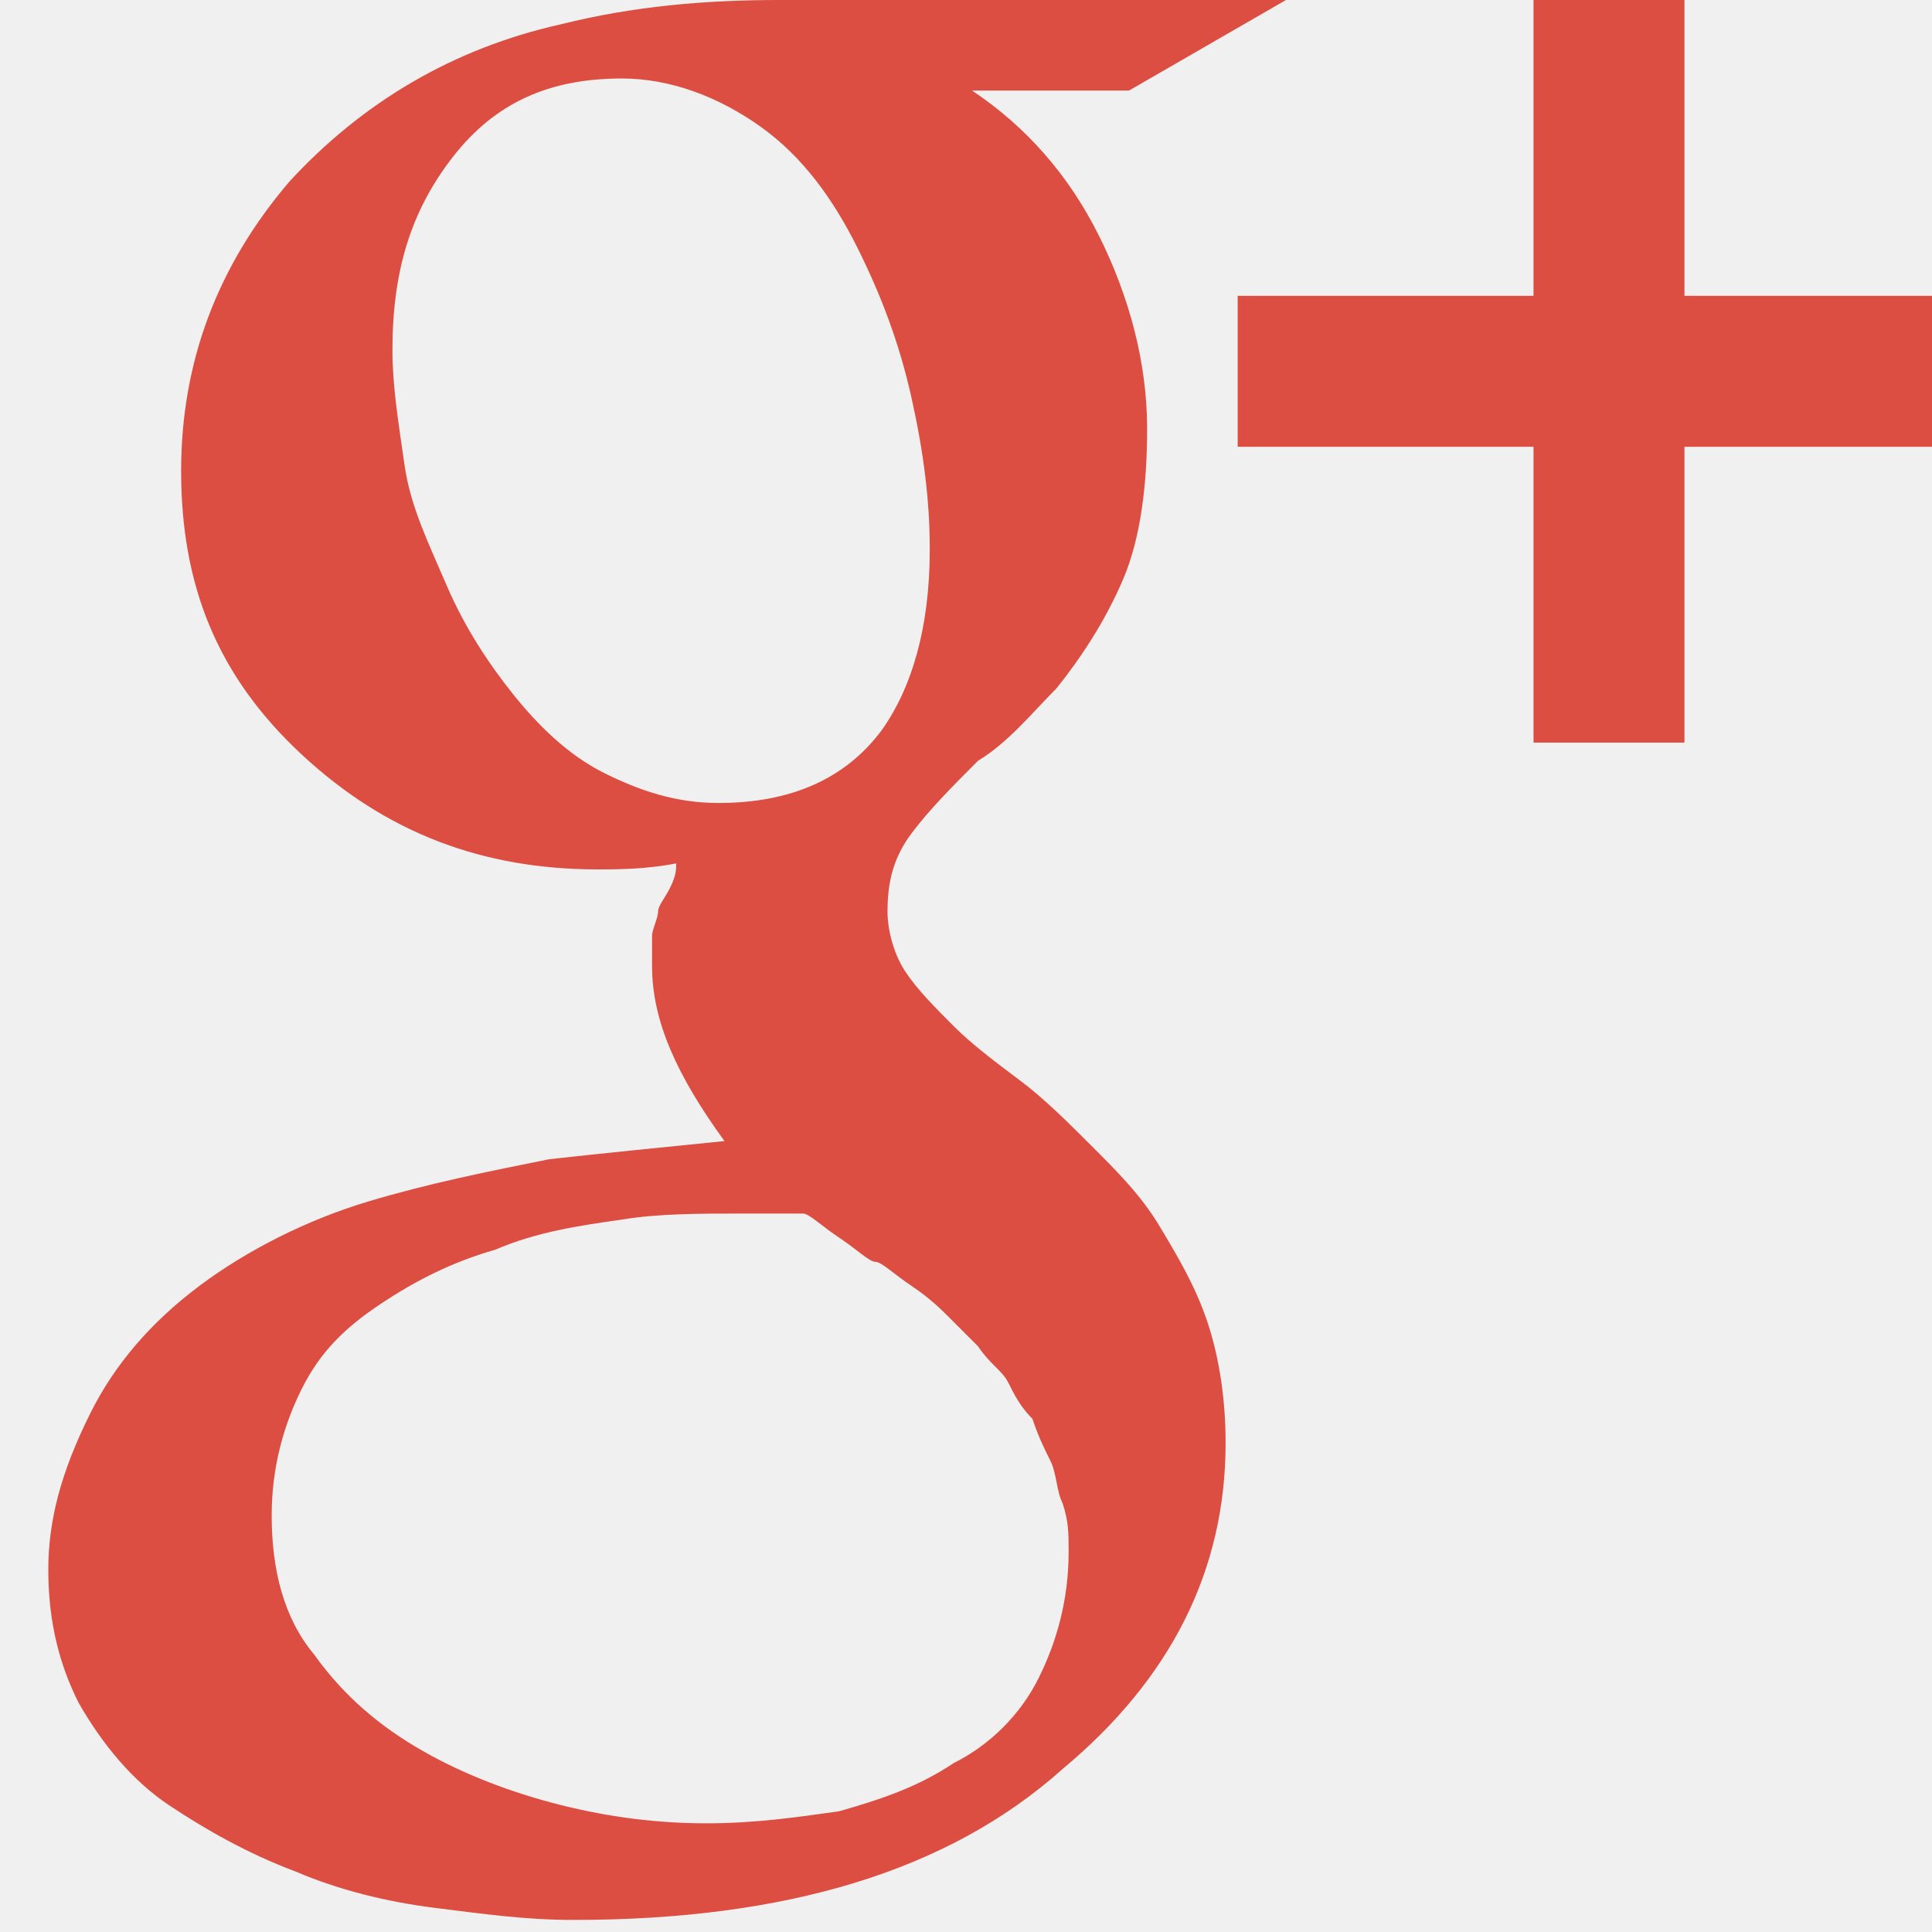
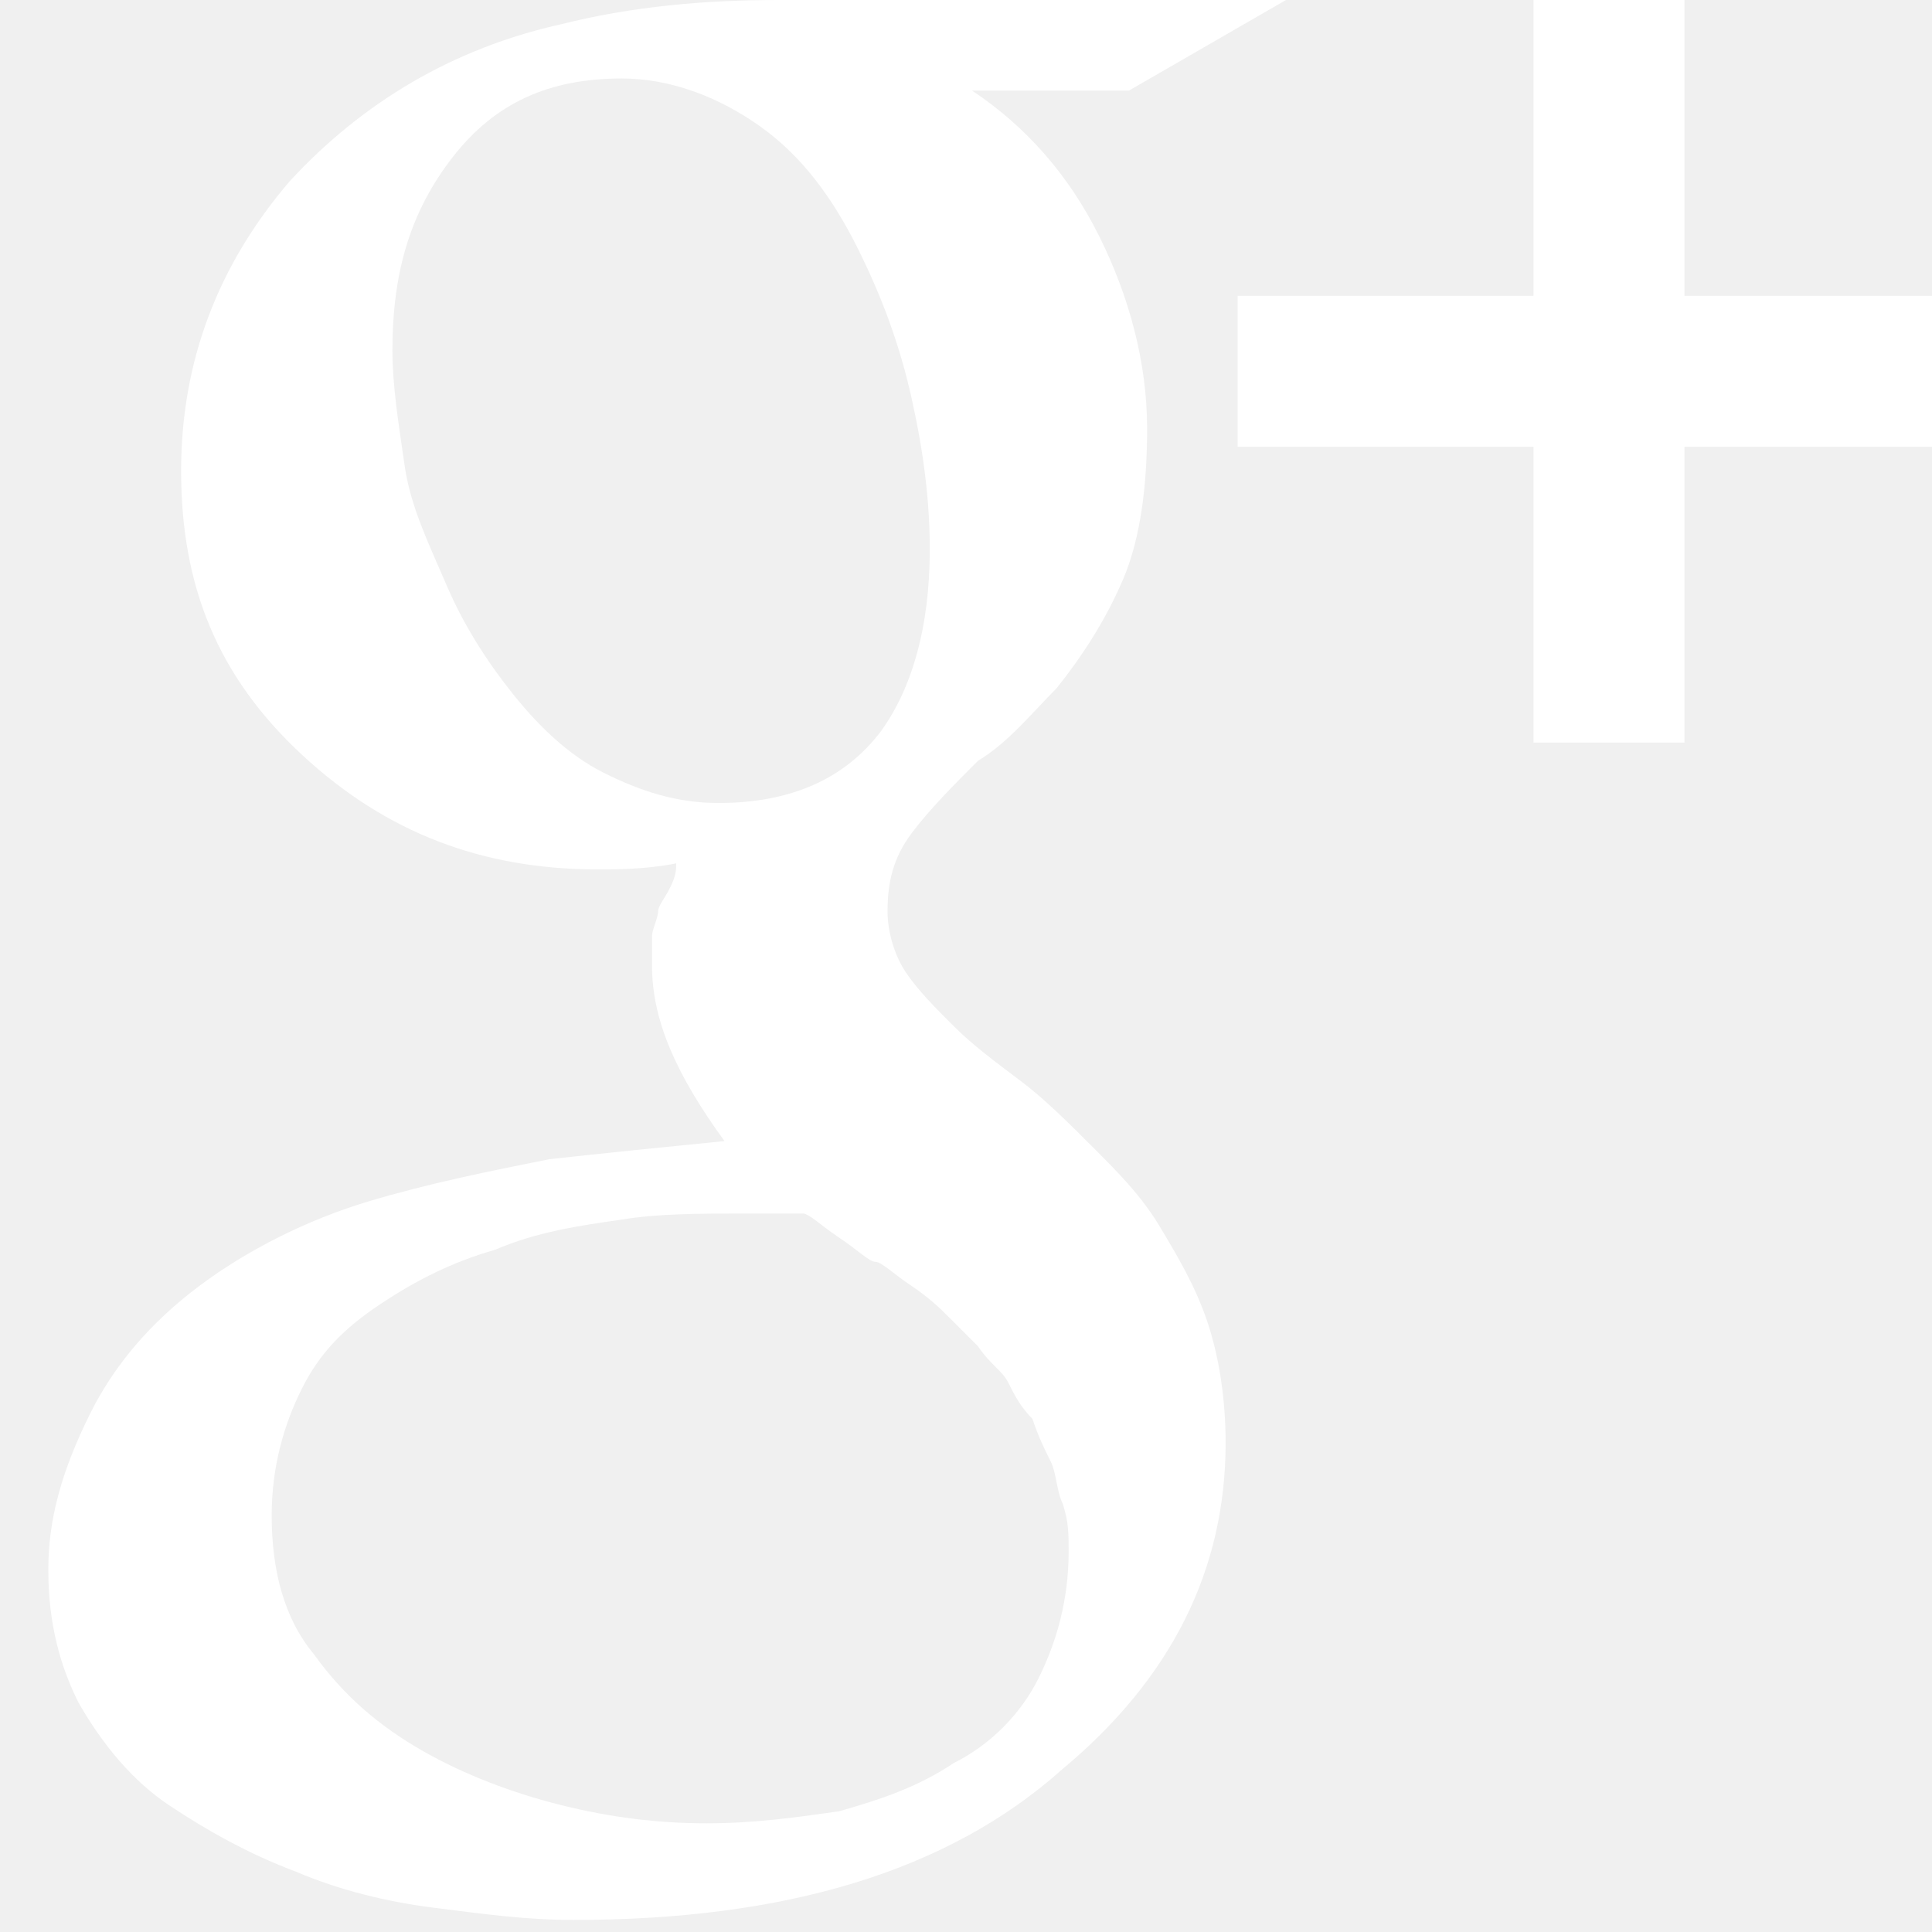
<svg xmlns="http://www.w3.org/2000/svg" version="1.1" id="Layer_1" x="0px" y="0px" viewBox="0 0 32 32" style="enable-background:new 0 0 32 32;" xml:space="preserve">
-   <path fill="#dc4e41" d="M17.7,25.7c0-0.3,0-0.5-0.1-0.8c-0.1-0.2-0.1-0.5-0.2-0.7c-0.1-0.2-0.2-0.4-0.3-0.7c-0.2-0.2-0.3-0.4-0.4-0.6  c-0.1-0.2-0.3-0.3-0.5-0.6c-0.2-0.2-0.4-0.4-0.5-0.5c-0.1-0.1-0.3-0.3-0.6-0.5c-0.3-0.2-0.5-0.4-0.6-0.4s-0.3-0.2-0.6-0.4  c-0.3-0.2-0.5-0.4-0.6-0.4c-0.2,0-0.5,0-1,0c-0.7,0-1.4,0-2,0.1c-0.7,0.1-1.4,0.2-2.1,0.5c-0.7,0.2-1.3,0.5-1.9,0.9s-1,0.8-1.3,1.4  c-0.3,0.6-0.5,1.3-0.5,2.1c0,0.9,0.2,1.7,0.7,2.3c0.5,0.7,1.1,1.2,1.8,1.6s1.5,0.7,2.3,0.9s1.6,0.3,2.4,0.3c0.8,0,1.5-0.1,2.2-0.2  c0.7-0.2,1.3-0.4,1.9-0.8c0.6-0.3,1.1-0.8,1.4-1.4C17.5,27.2,17.7,26.5,17.7,25.7z M15.4,9.1c0-0.8-0.1-1.6-0.3-2.5  c-0.2-0.9-0.5-1.7-0.9-2.5c-0.4-0.8-0.9-1.5-1.6-2c-0.7-0.5-1.5-0.8-2.3-0.8c-1.2,0-2.1,0.4-2.8,1.3c-0.7,0.9-1,1.9-1,3.2  c0,0.6,0.1,1.2,0.2,1.9c0.1,0.7,0.4,1.3,0.7,2c0.3,0.7,0.7,1.3,1.1,1.8c0.4,0.5,0.9,1,1.5,1.3c0.6,0.3,1.2,0.5,1.9,0.5  c1.2,0,2.1-0.4,2.7-1.2C15.1,11.4,15.4,10.4,15.4,9.1z M12.9,0h8.4l-2.6,1.5h-2.6c0.9,0.6,1.6,1.4,2.1,2.4s0.8,2.1,0.8,3.2  c0,0.9-0.1,1.8-0.4,2.5c-0.3,0.7-0.7,1.3-1.1,1.8c-0.4,0.4-0.8,0.9-1.3,1.2c-0.4,0.4-0.8,0.8-1.1,1.2c-0.3,0.4-0.4,0.8-0.4,1.3  c0,0.3,0.1,0.7,0.3,1c0.2,0.3,0.5,0.6,0.8,0.9c0.3,0.3,0.7,0.6,1.1,0.9c0.4,0.3,0.8,0.7,1.2,1.1c0.4,0.4,0.8,0.8,1.1,1.3  c0.3,0.5,0.6,1,0.8,1.6c0.2,0.6,0.3,1.3,0.3,2c0,2.1-0.9,3.9-2.7,5.4c-1.9,1.7-4.6,2.5-8.1,2.5c-0.8,0-1.5-0.1-2.3-0.2  c-0.8-0.1-1.6-0.3-2.3-0.6c-0.8-0.3-1.5-0.7-2.1-1.1c-0.6-0.4-1.1-1-1.5-1.7C1,27.6,0.8,26.9,0.8,26c0-0.8,0.2-1.6,0.7-2.6  c0.4-0.8,1-1.5,1.8-2.1c0.8-0.6,1.8-1.1,2.8-1.4c1-0.3,2-0.5,3-0.7c0.9-0.1,1.9-0.2,2.9-0.3c-0.8-1.1-1.2-2-1.2-2.9  c0-0.2,0-0.3,0-0.5c0-0.1,0.1-0.3,0.1-0.4c0-0.1,0.1-0.2,0.2-0.4c0.1-0.2,0.1-0.3,0.1-0.4c-0.5,0.1-1,0.1-1.3,0.1  c-1.9,0-3.5-0.6-4.9-1.9c-1.4-1.3-2-2.8-2-4.7c0-1.8,0.6-3.4,1.8-4.8C6,1.7,7.5,0.8,9.3,0.4C10.5,0.1,11.7,0,12.9,0z M32.8,4.9v2.5  h-4.9v4.9h-2.5V7.4h-4.9V4.9h4.9V0h2.5v4.9H32.8z" />
+   <path fill="#fff" d="M17.7,25.7c0-0.3,0-0.5-0.1-0.8c-0.1-0.2-0.1-0.5-0.2-0.7c-0.1-0.2-0.2-0.4-0.3-0.7c-0.2-0.2-0.3-0.4-0.4-0.6  c-0.1-0.2-0.3-0.3-0.5-0.6c-0.2-0.2-0.4-0.4-0.5-0.5c-0.1-0.1-0.3-0.3-0.6-0.5c-0.3-0.2-0.5-0.4-0.6-0.4s-0.3-0.2-0.6-0.4  c-0.3-0.2-0.5-0.4-0.6-0.4c-0.2,0-0.5,0-1,0c-0.7,0-1.4,0-2,0.1c-0.7,0.1-1.4,0.2-2.1,0.5c-0.7,0.2-1.3,0.5-1.9,0.9s-1,0.8-1.3,1.4  c-0.3,0.6-0.5,1.3-0.5,2.1c0,0.9,0.2,1.7,0.7,2.3c0.5,0.7,1.1,1.2,1.8,1.6s1.5,0.7,2.3,0.9s1.6,0.3,2.4,0.3c0.8,0,1.5-0.1,2.2-0.2  c0.7-0.2,1.3-0.4,1.9-0.8c0.6-0.3,1.1-0.8,1.4-1.4C17.5,27.2,17.7,26.5,17.7,25.7z M15.4,9.1c0-0.8-0.1-1.6-0.3-2.5  c-0.2-0.9-0.5-1.7-0.9-2.5c-0.4-0.8-0.9-1.5-1.6-2c-0.7-0.5-1.5-0.8-2.3-0.8c-1.2,0-2.1,0.4-2.8,1.3c-0.7,0.9-1,1.9-1,3.2  c0,0.6,0.1,1.2,0.2,1.9c0.1,0.7,0.4,1.3,0.7,2c0.3,0.7,0.7,1.3,1.1,1.8c0.4,0.5,0.9,1,1.5,1.3c0.6,0.3,1.2,0.5,1.9,0.5  c1.2,0,2.1-0.4,2.7-1.2C15.1,11.4,15.4,10.4,15.4,9.1z M12.9,0h8.4l-2.6,1.5h-2.6c0.9,0.6,1.6,1.4,2.1,2.4s0.8,2.1,0.8,3.2  c0,0.9-0.1,1.8-0.4,2.5c-0.3,0.7-0.7,1.3-1.1,1.8c-0.4,0.4-0.8,0.9-1.3,1.2c-0.4,0.4-0.8,0.8-1.1,1.2c-0.3,0.4-0.4,0.8-0.4,1.3  c0,0.3,0.1,0.7,0.3,1c0.2,0.3,0.5,0.6,0.8,0.9c0.3,0.3,0.7,0.6,1.1,0.9c0.4,0.3,0.8,0.7,1.2,1.1c0.4,0.4,0.8,0.8,1.1,1.3  c0.3,0.5,0.6,1,0.8,1.6c0.2,0.6,0.3,1.3,0.3,2c0,2.1-0.9,3.9-2.7,5.4c-1.9,1.7-4.6,2.5-8.1,2.5c-0.8,0-1.5-0.1-2.3-0.2  c-0.8-0.1-1.6-0.3-2.3-0.6c-0.8-0.3-1.5-0.7-2.1-1.1c-0.6-0.4-1.1-1-1.5-1.7C1,27.6,0.8,26.9,0.8,26c0-0.8,0.2-1.6,0.7-2.6  c0.4-0.8,1-1.5,1.8-2.1c0.8-0.6,1.8-1.1,2.8-1.4c1-0.3,2-0.5,3-0.7c0.9-0.1,1.9-0.2,2.9-0.3c-0.8-1.1-1.2-2-1.2-2.9  c0-0.2,0-0.3,0-0.5c0-0.1,0.1-0.3,0.1-0.4c0-0.1,0.1-0.2,0.2-0.4c0.1-0.2,0.1-0.3,0.1-0.4c-0.5,0.1-1,0.1-1.3,0.1  c-1.9,0-3.5-0.6-4.9-1.9c-1.4-1.3-2-2.8-2-4.7c0-1.8,0.6-3.4,1.8-4.8C6,1.7,7.5,0.8,9.3,0.4C10.5,0.1,11.7,0,12.9,0z M32.8,4.9v2.5  h-4.9v4.9h-2.5V7.4h-4.9V4.9h4.9V0h2.5v4.9H32.8z" />
</svg>
